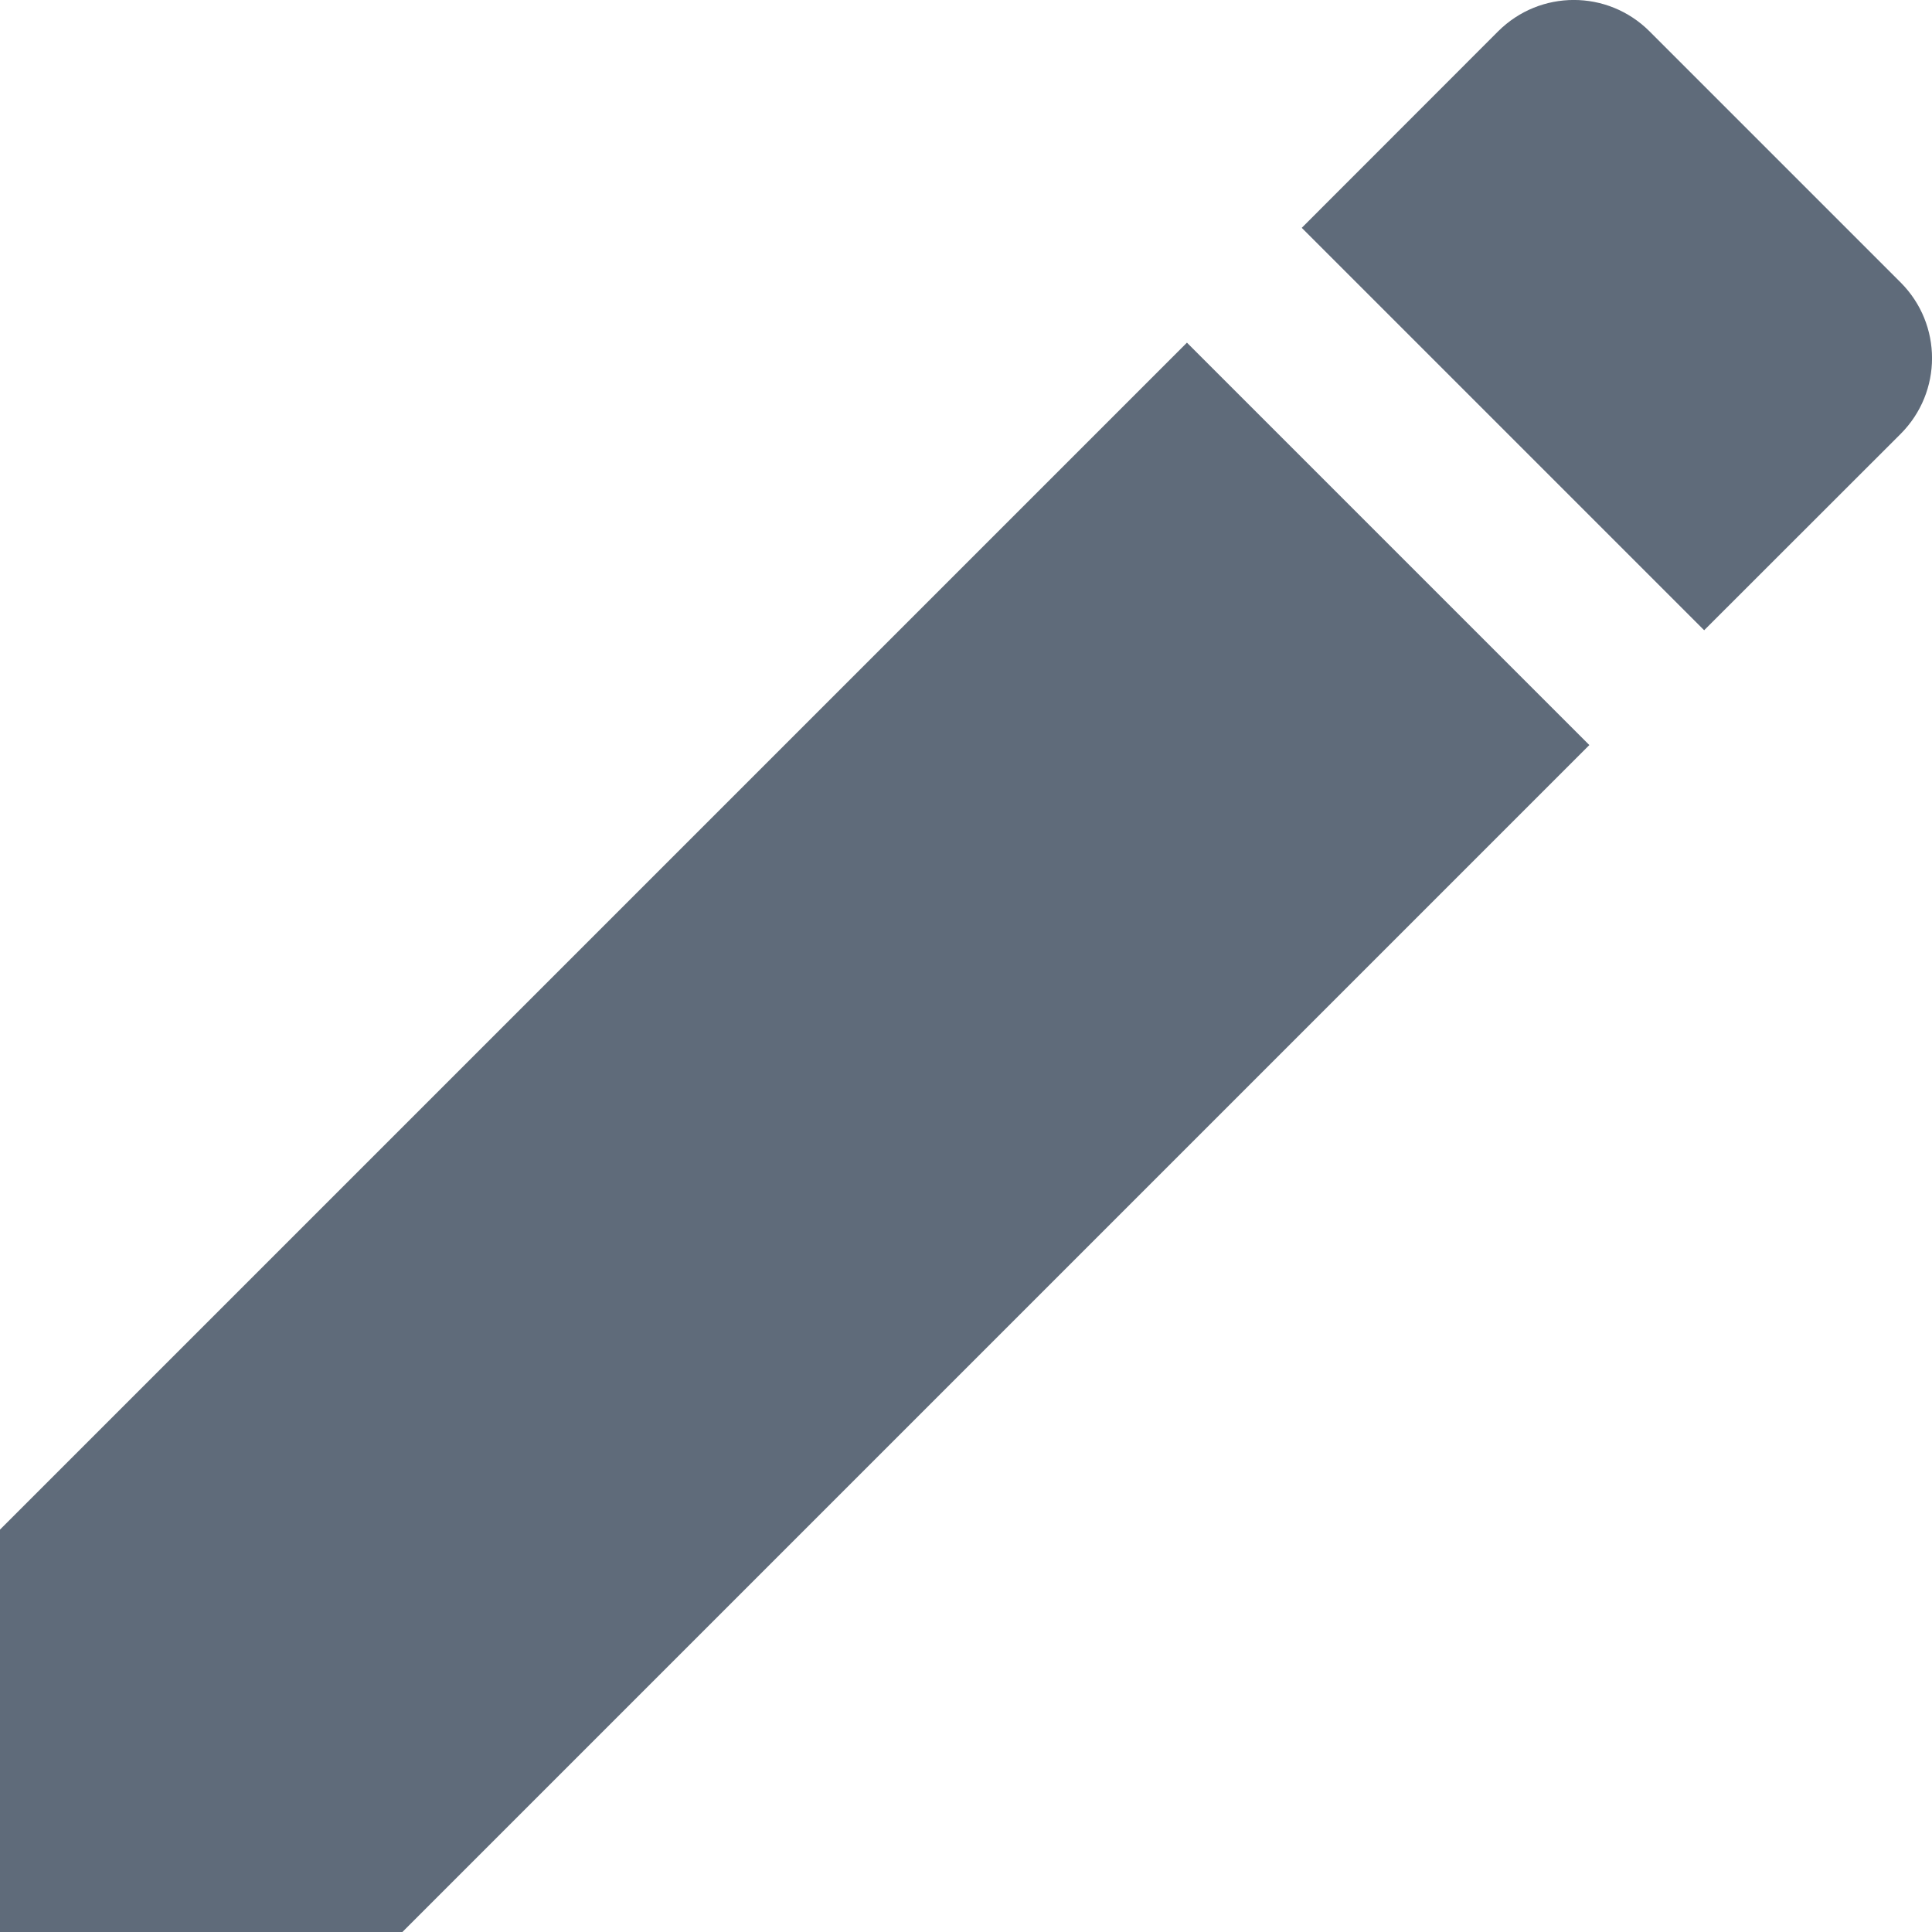
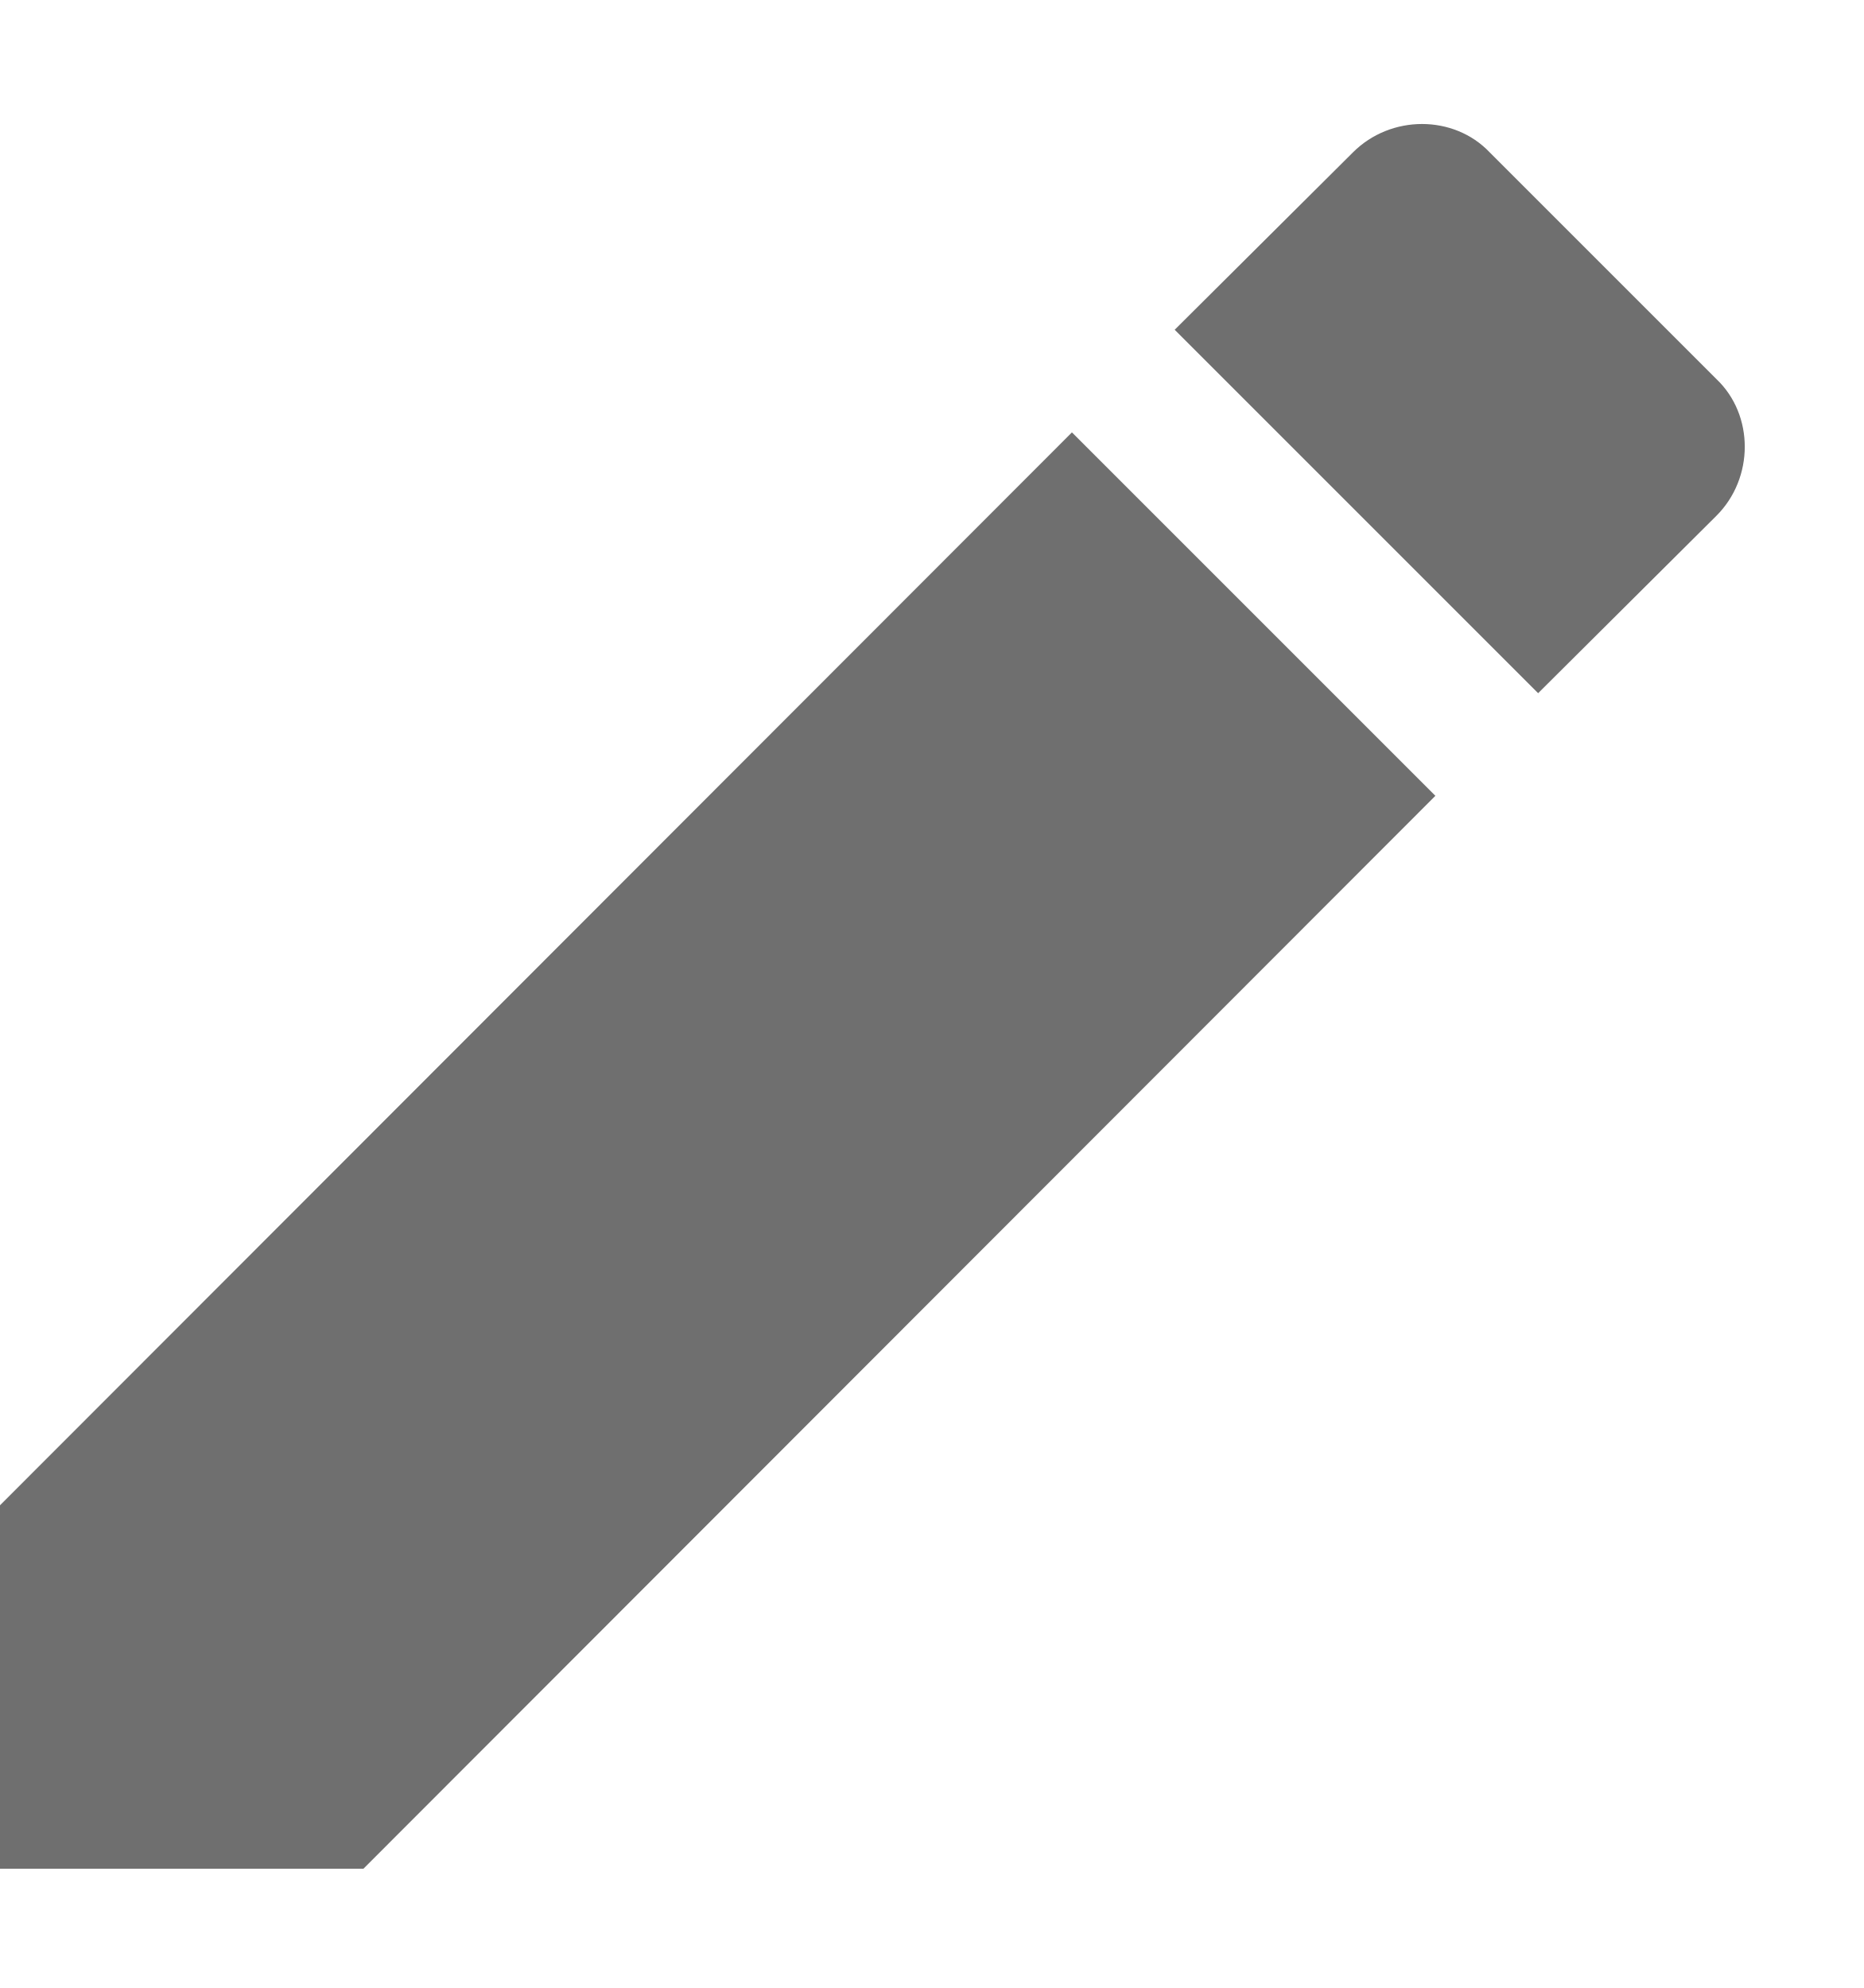
- <svg xmlns="http://www.w3.org/2000/svg" width="14" height="14" viewBox="0 0 14 14" fill="none">
-   <path fill-rule="evenodd" clip-rule="evenodd" d="M0 11.084V14H2.916L11.517 5.399L8.601 2.483L0 11.084V11.084ZM13.773 3.144C14.076 2.84 14.076 2.351 13.773 2.047L11.953 0.227C11.649 -0.076 11.16 -0.076 10.856 0.227L9.433 1.651L12.349 4.567L13.773 3.144V3.144Z" fill="#5F6B7A" />
+ <svg xmlns="http://www.w3.org/2000/svg" width="15" height="16" viewBox="0 0 15 16" fill="none">
+   <path fill-rule="evenodd" clip-rule="evenodd" d="M13.814 3.051C14.118 3.34 14.118 3.847 13.814 4.151L12.379 5.579L9.454 2.654L10.889 1.226C11.193 0.922 11.7 0.922 11.989 1.226L13.814 3.051ZM0 15.04V12.115L8.627 3.48L11.552 6.405L2.925 15.04H0Z" fill="#6F6F6F" />
</svg>
